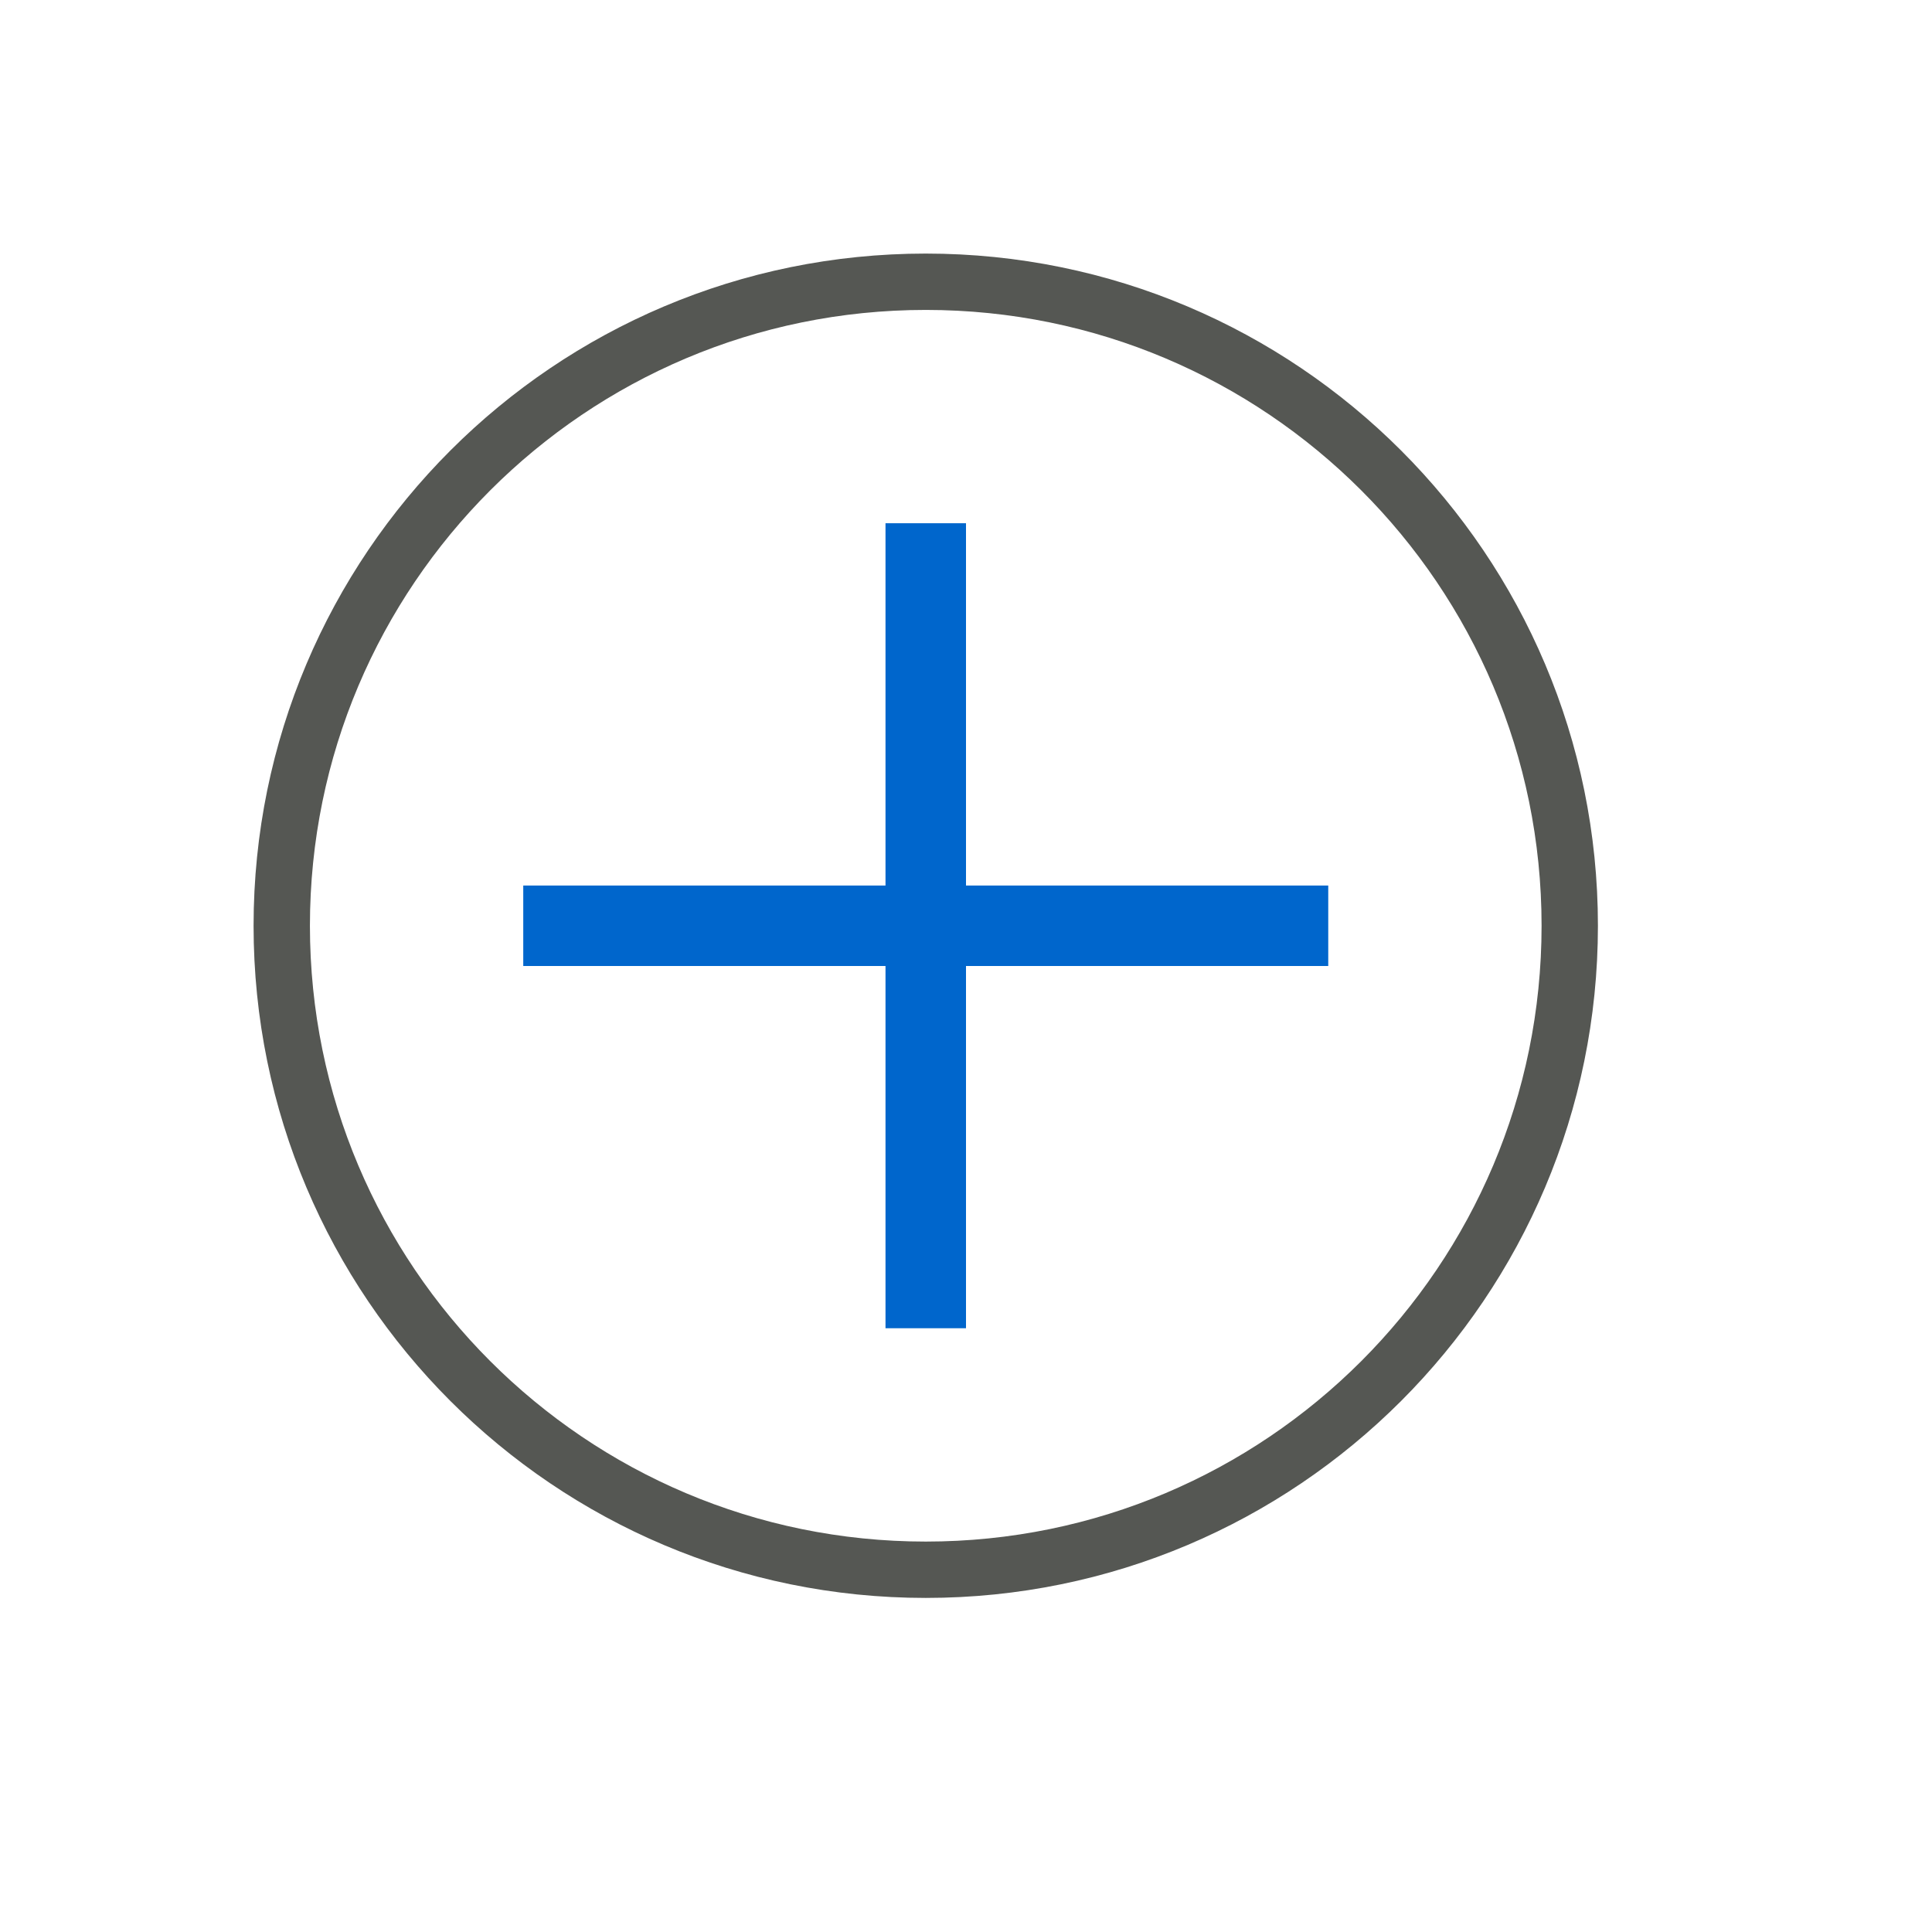
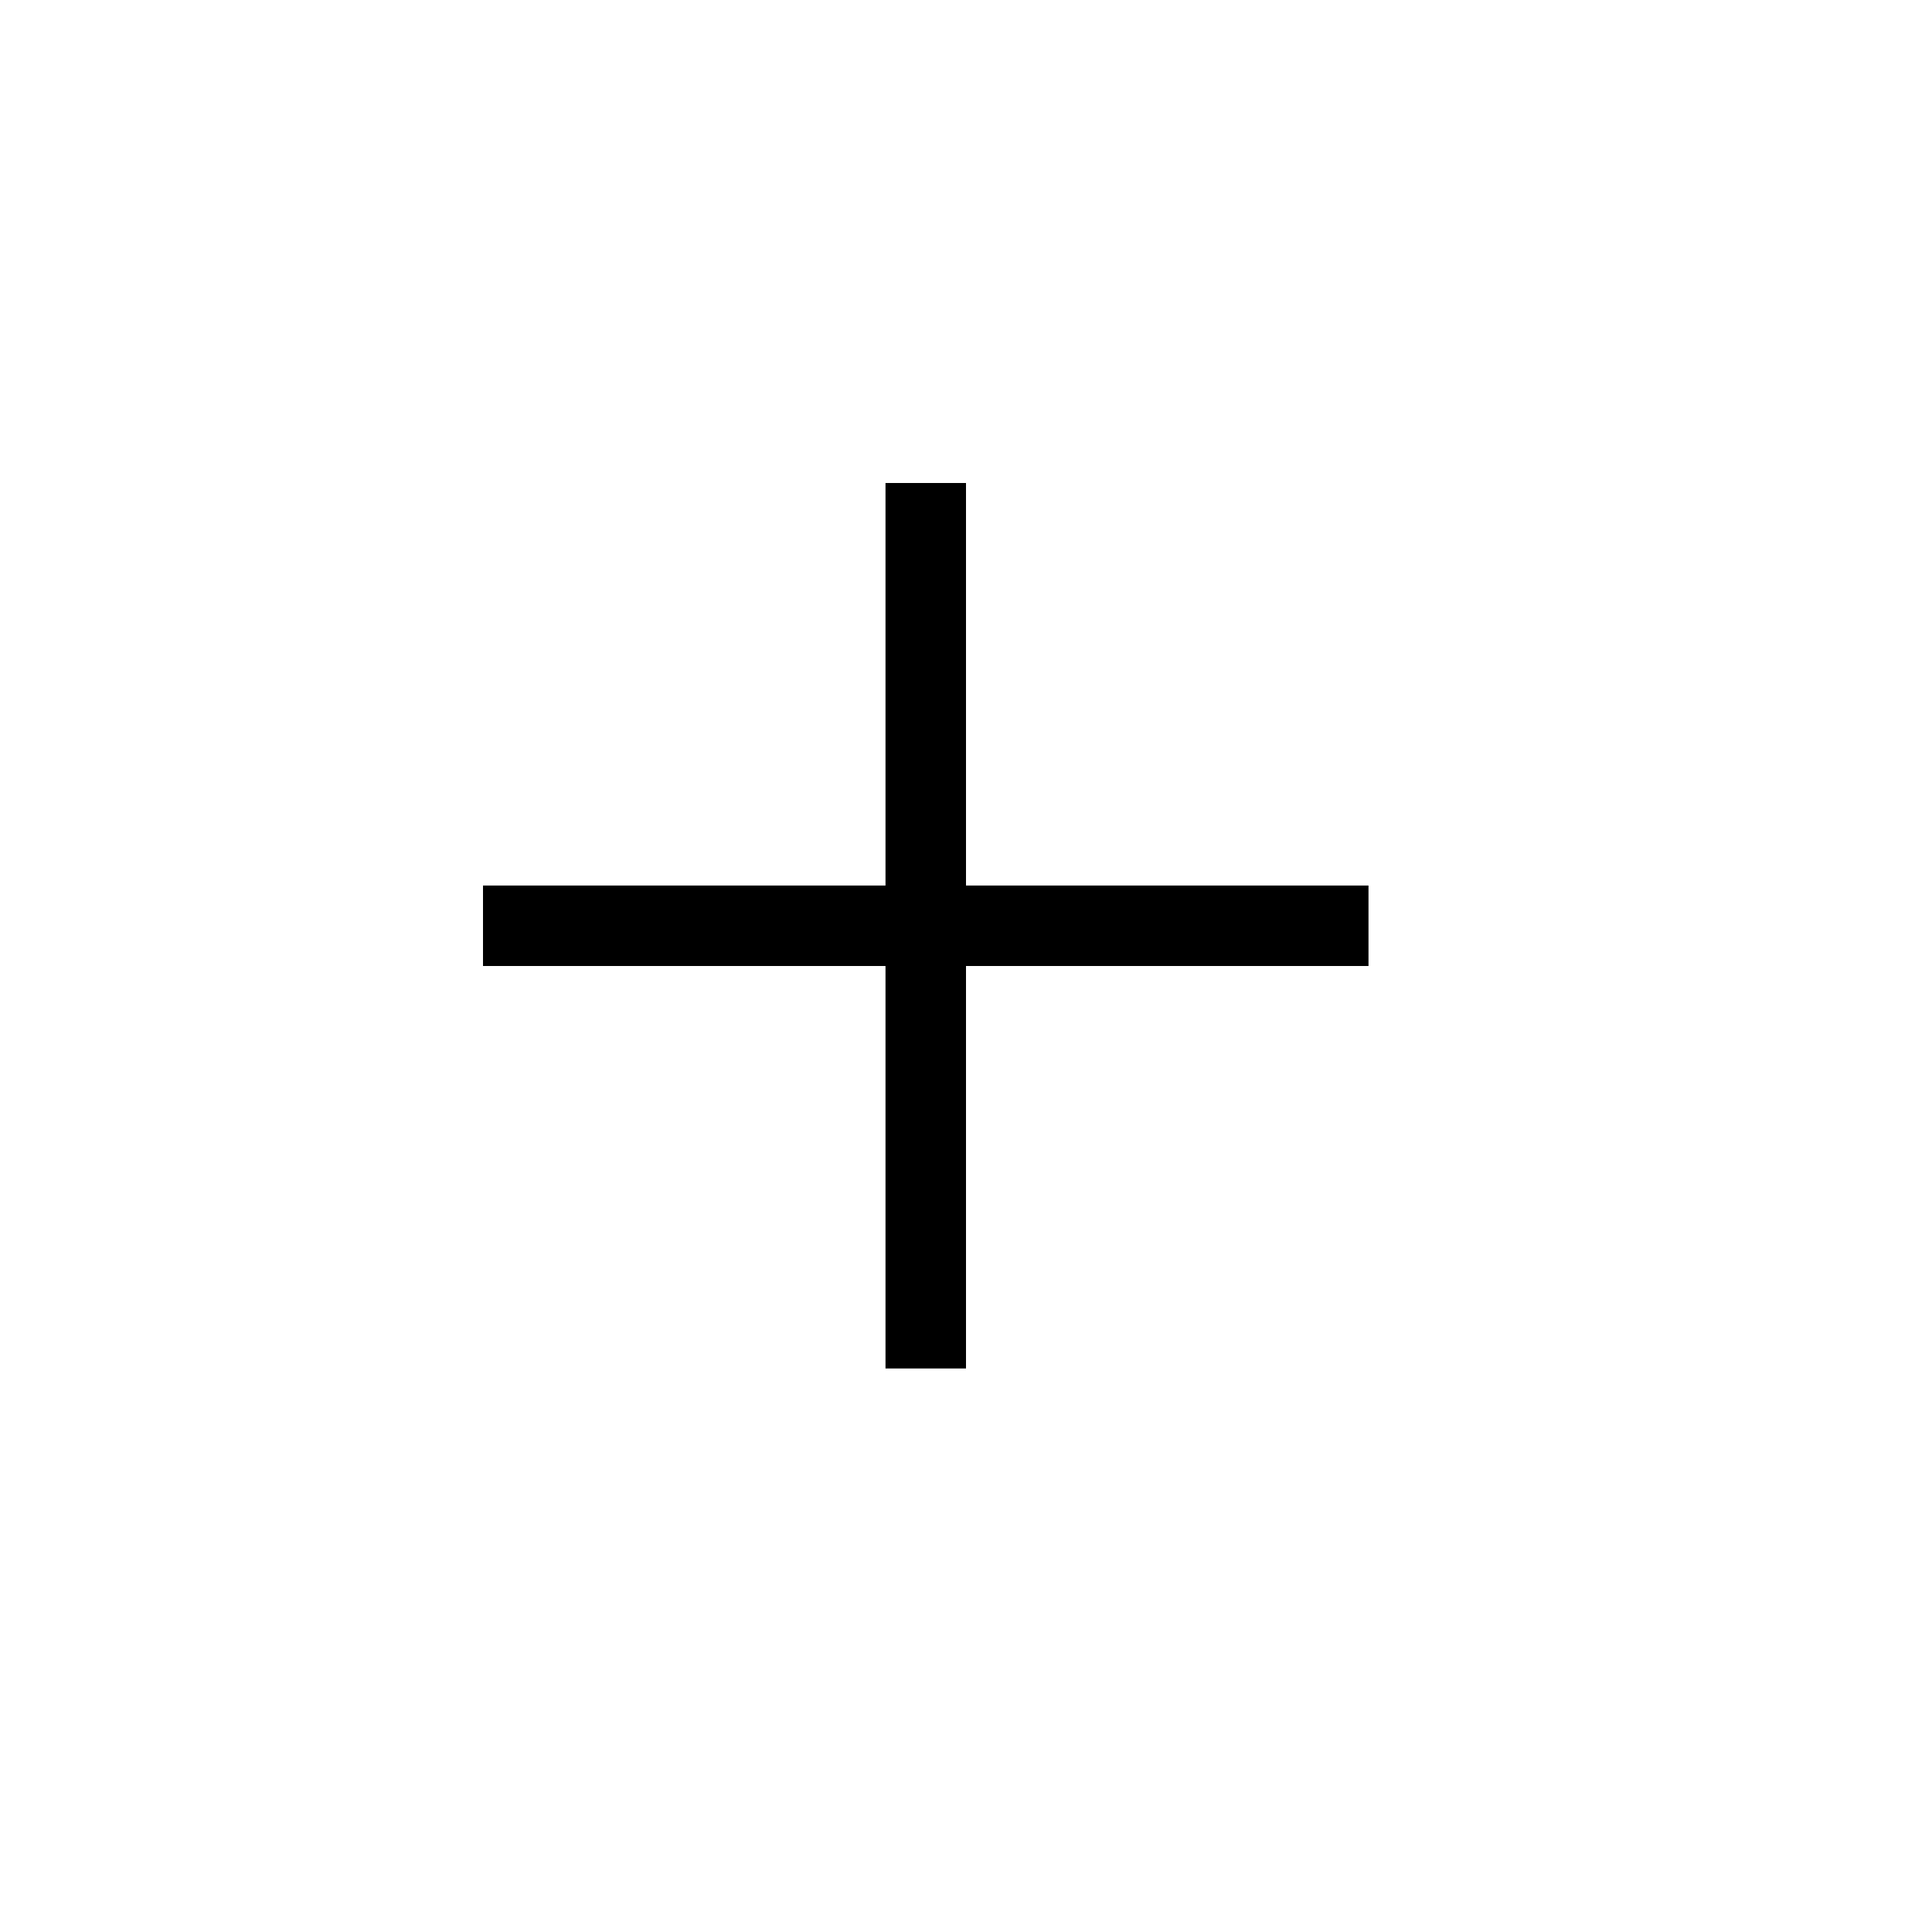
<svg xmlns="http://www.w3.org/2000/svg" width="24" height="24" viewBox="0 0 24 24" version="1.1" id="svg5" xml:space="preserve">
  <defs id="defs2" />
  <g id="layer3">
-     <path style="fill:#006600;stroke:#0066cc;stroke-width:1;stroke-linejoin:round;stroke-dasharray:none;stroke-dashoffset:1;stroke-opacity:1;paint-order:fill markers stroke" d="m 6.5,11.5 h 10" id="path421" />
-     <path style="fill:#006600;stroke:#0066cc;stroke-width:1;stroke-linejoin:round;stroke-dasharray:none;stroke-dashoffset:1;stroke-opacity:1;paint-order:fill markers stroke" d="m 11.5,6.5 v 10" id="path965" />
-     <circle style="fill:none;stroke:#555753;stroke-linejoin:round;stroke-dashoffset:1;paint-order:fill markers stroke;stroke-width:0.7;stroke-dasharray:none" id="path186" cx="11.5" cy="11.5" r="8" />
+     <path style="fill:#006600;stroke:#000000;stroke-width:1;stroke-linejoin:round;stroke-dasharray:none;stroke-dashoffset:1;stroke-opacity:1;paint-order:fill markers stroke" d="M 6,11.5 H 17" id="path421" />
+     <path style="fill:#006600;stroke:#000000;stroke-width:1;stroke-linejoin:round;stroke-dasharray:none;stroke-dashoffset:1;stroke-opacity:1;paint-order:fill markers stroke" d="M 11.5,6 V 17" id="path965" />
  </g>
</svg>
